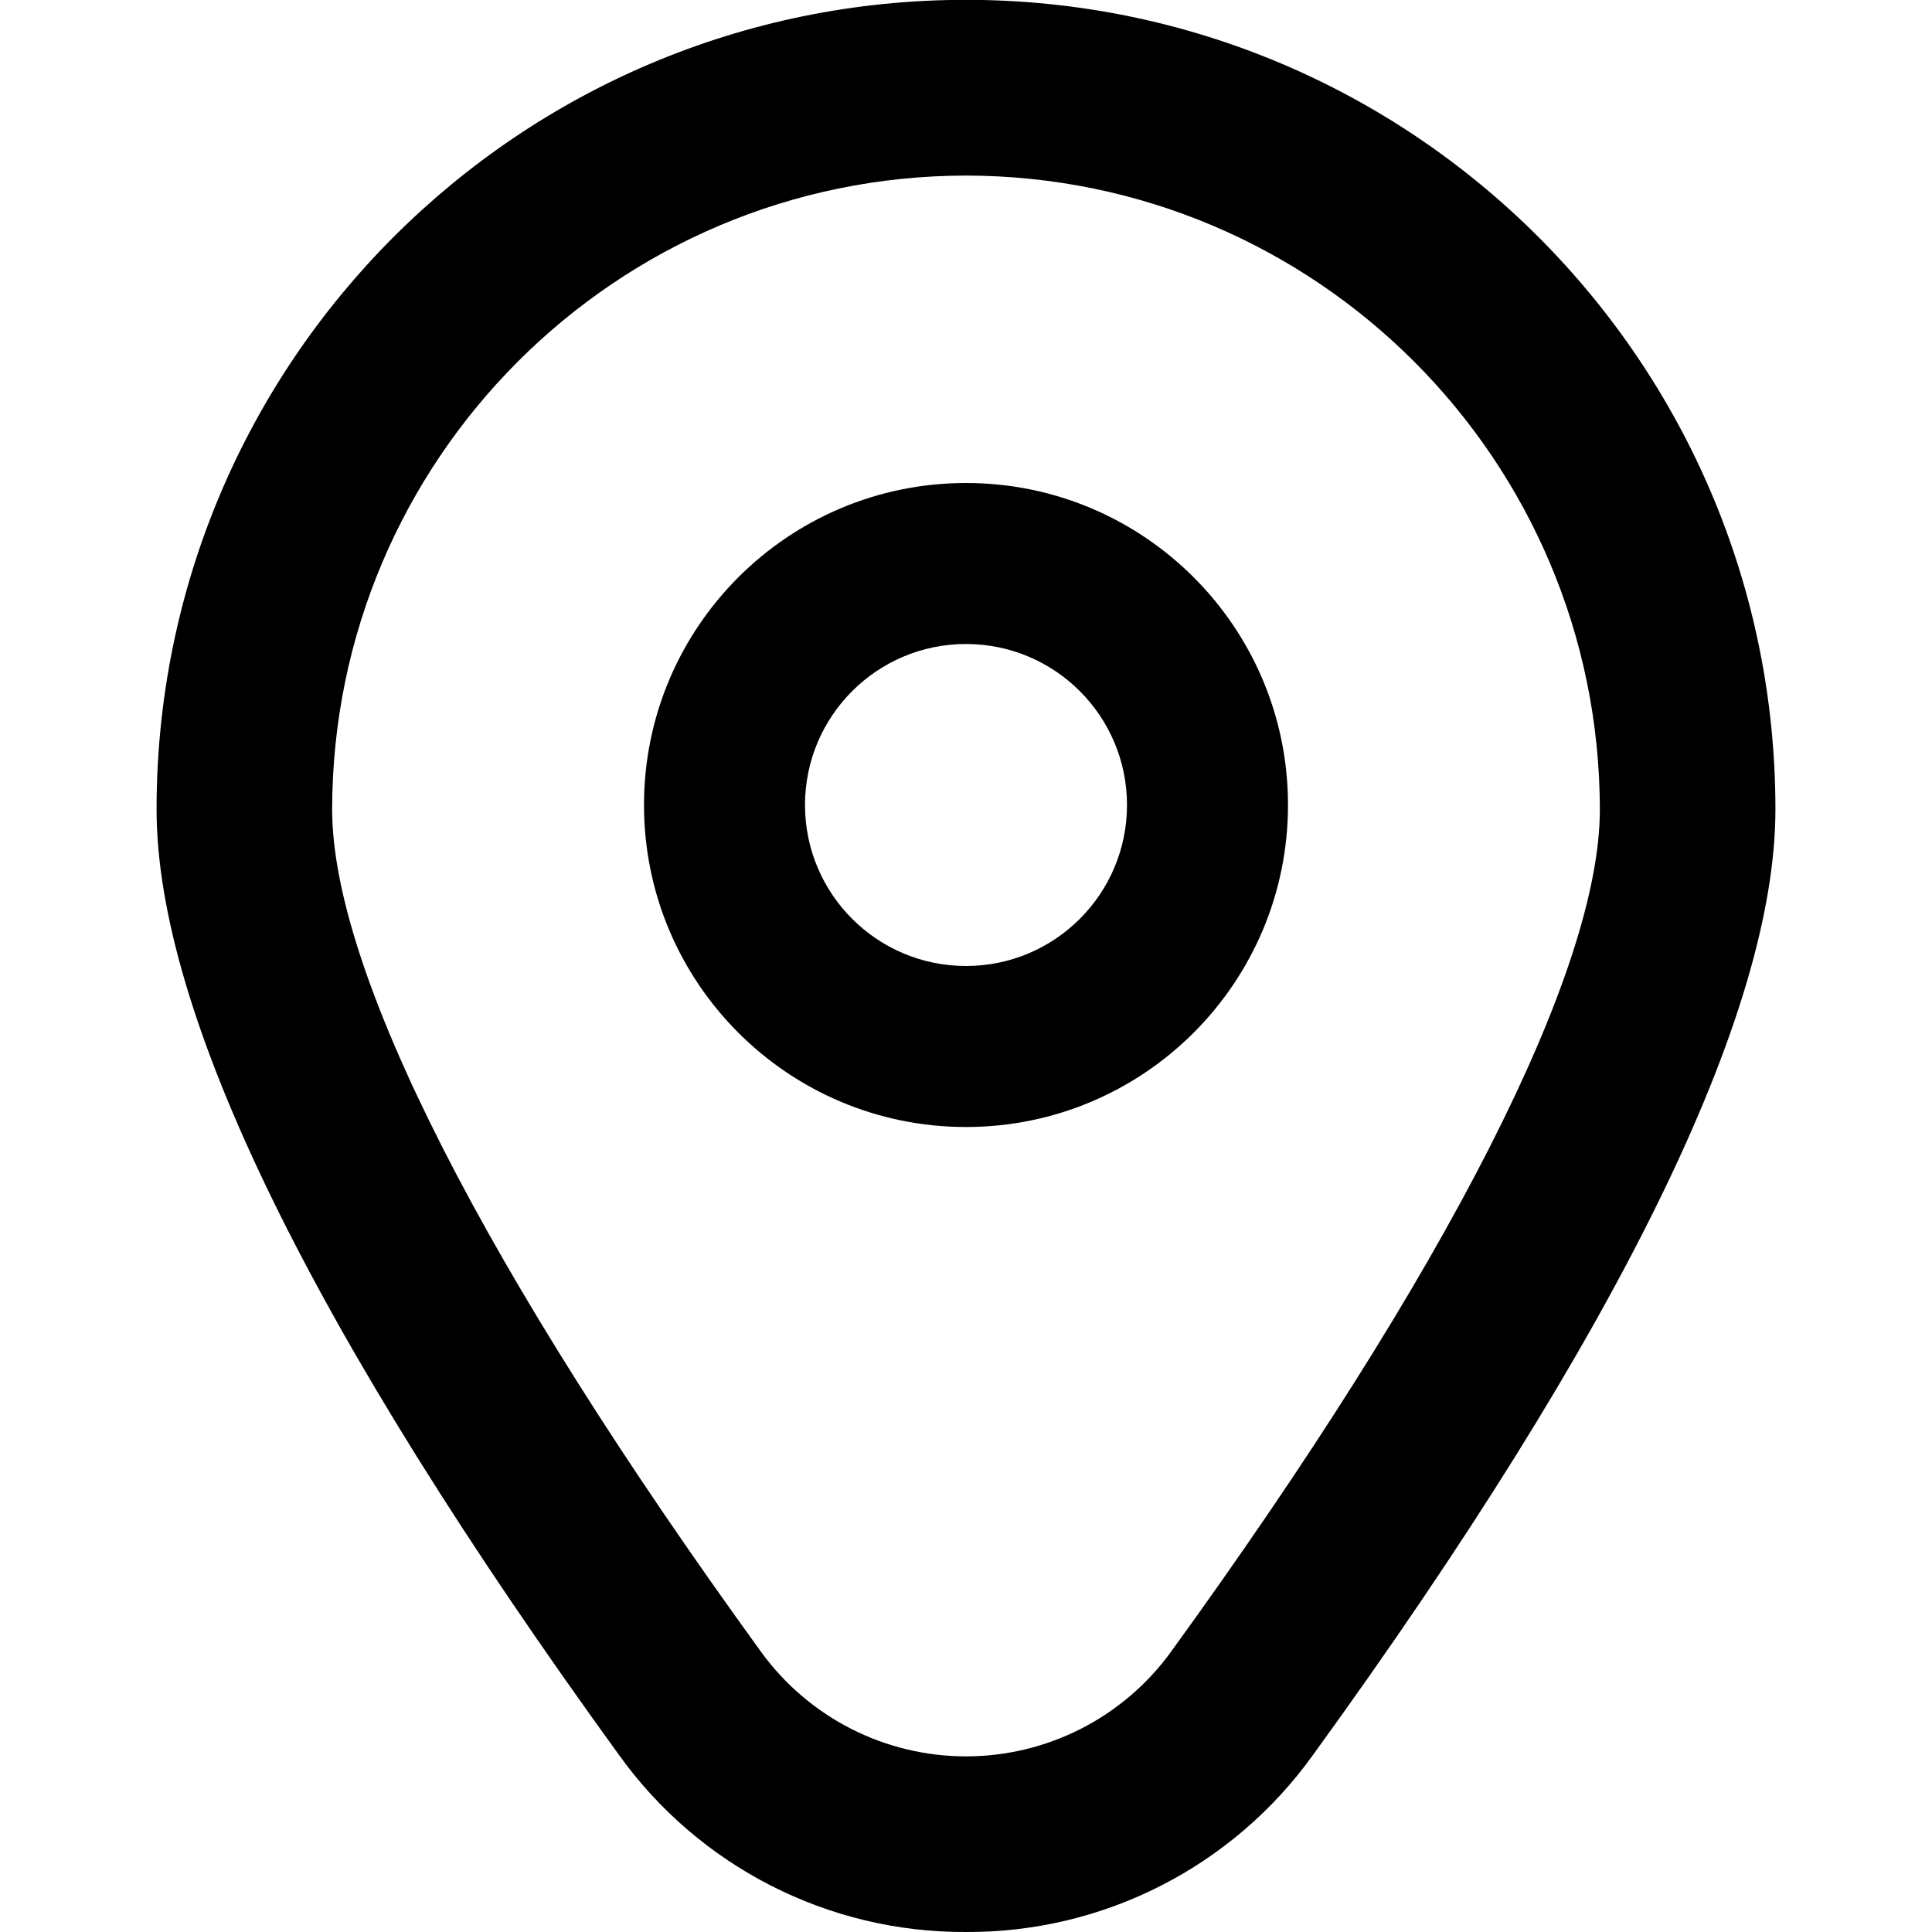
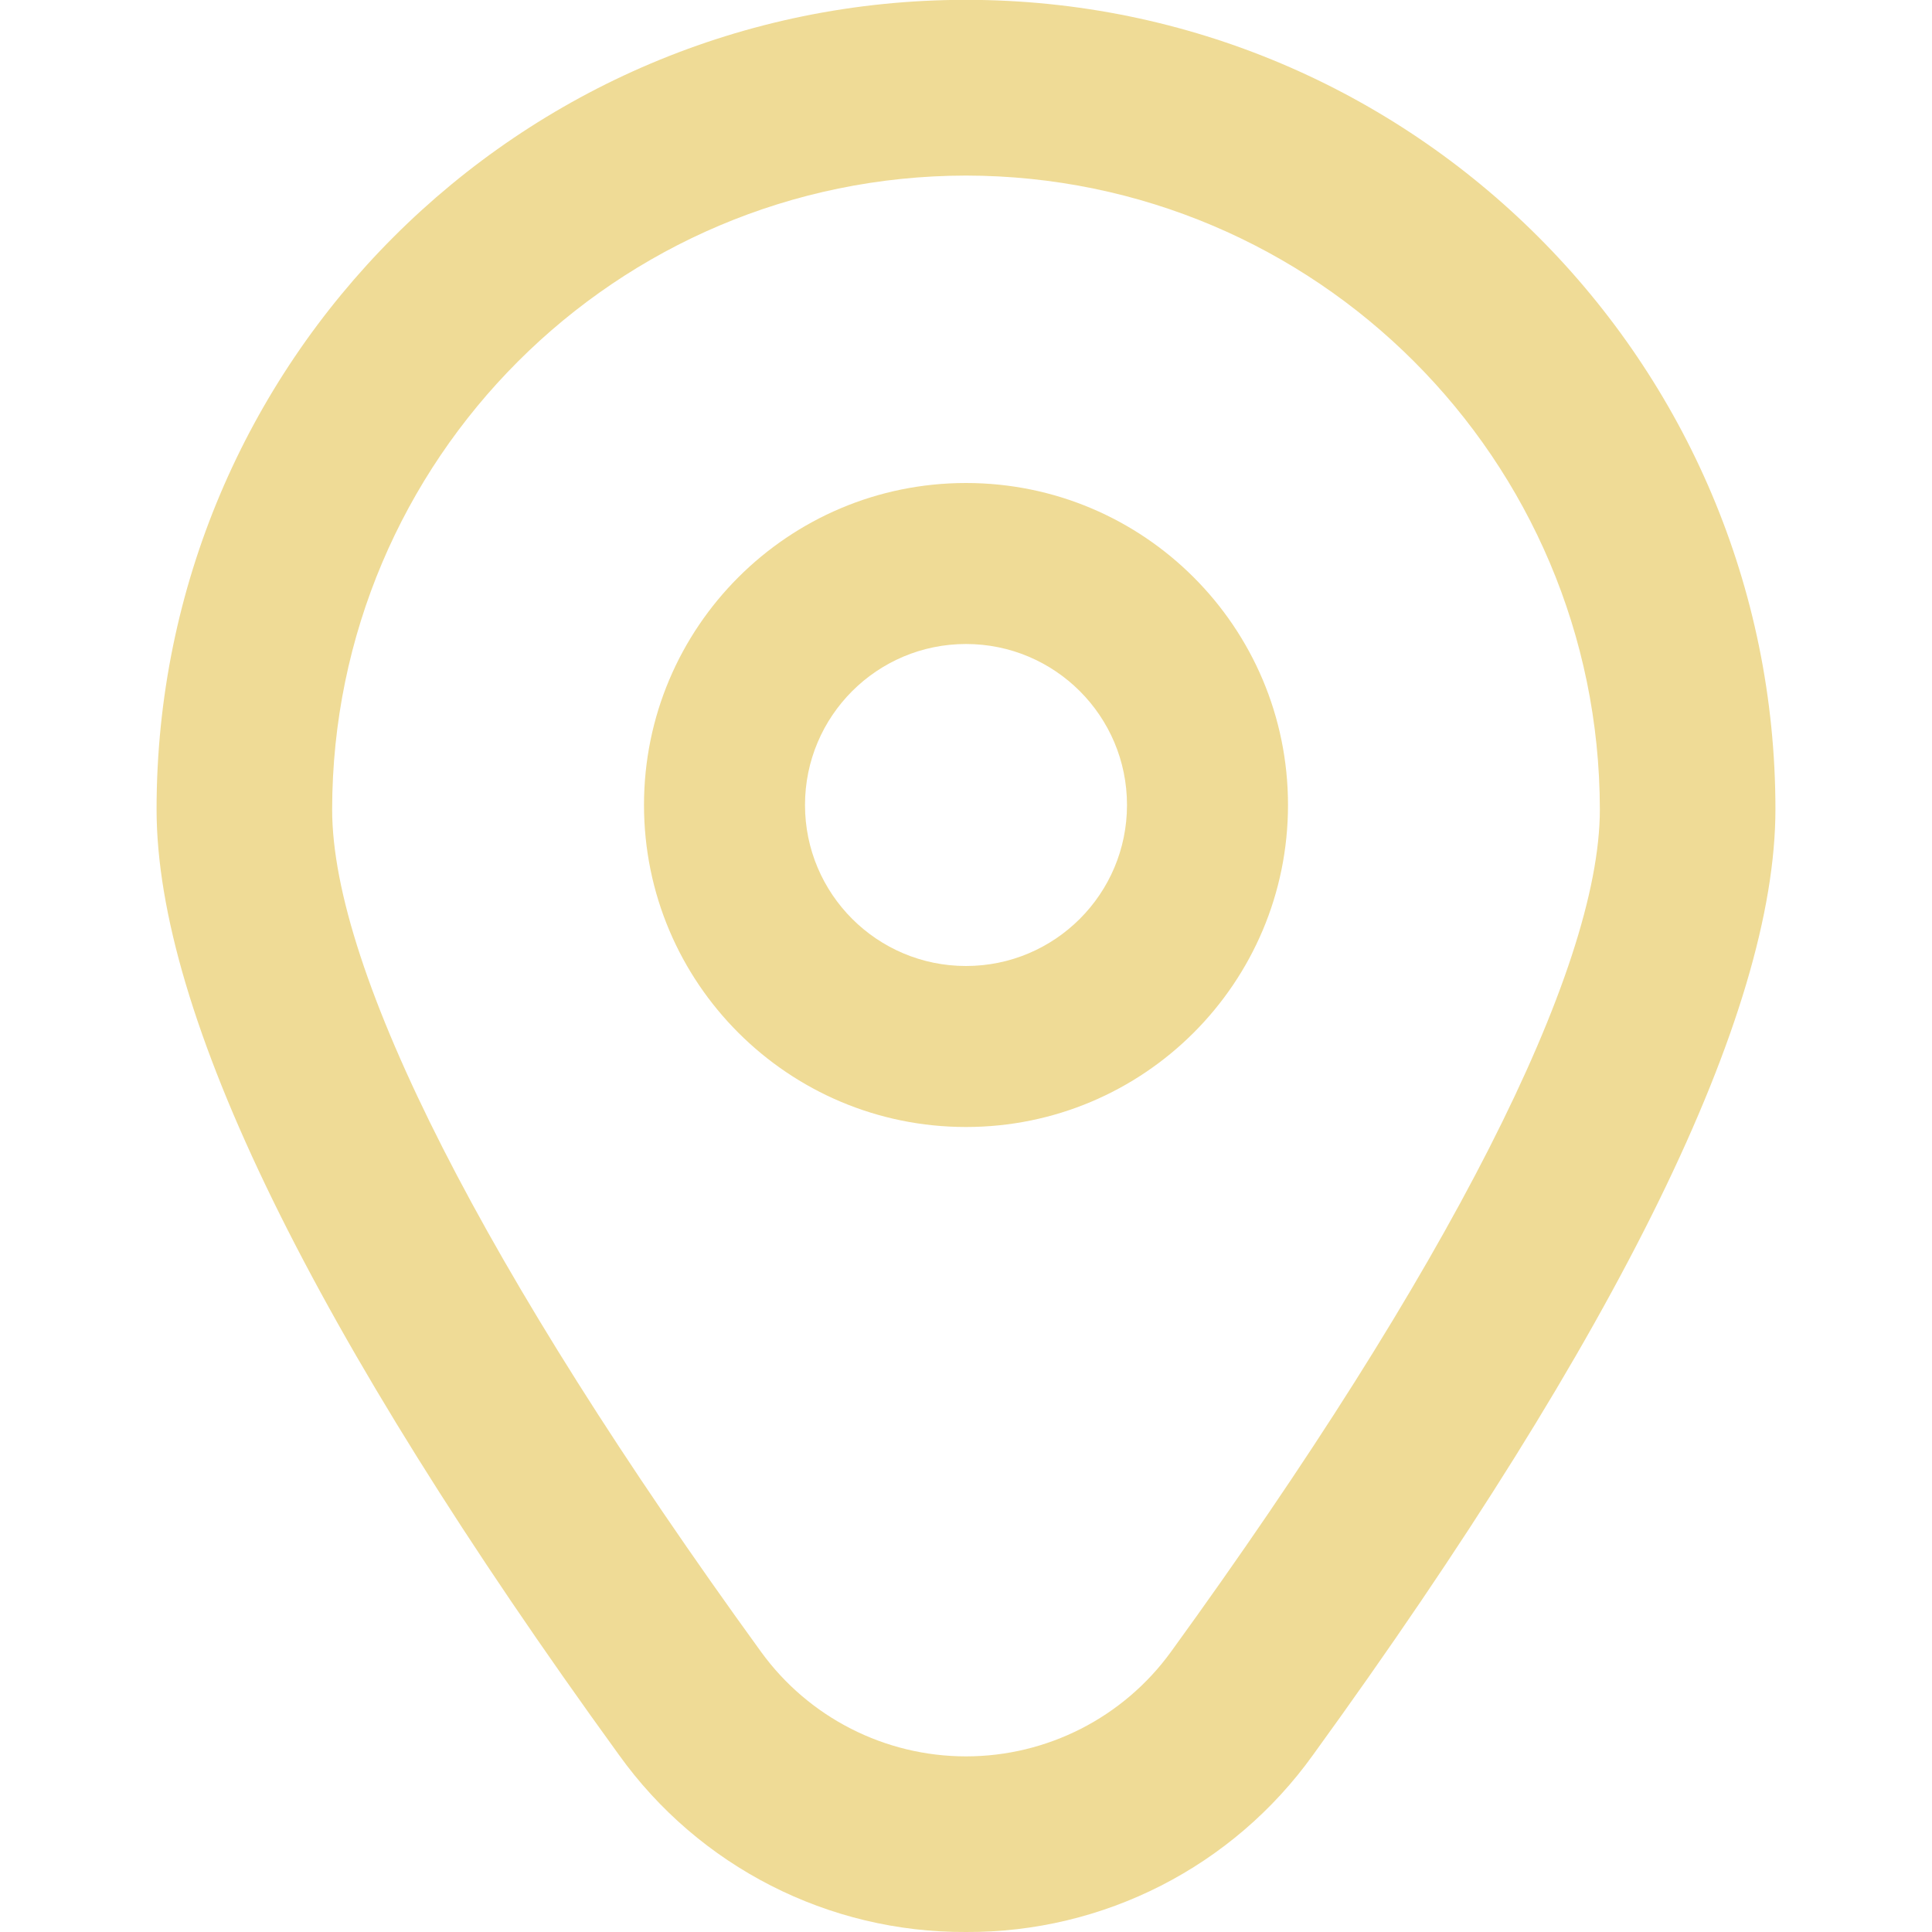
- <svg xmlns="http://www.w3.org/2000/svg" id="Outline" viewBox="0 0 24 24" width="512" height="512">
-   <path d="M12,6a4,4,0,1,0,4,4A4,4,0,0,0,12,6Zm0,6a2,2,0,1,1,2-2A2,2,0,0,1,12,12Z" />
-   <path d="M12,24a5.271,5.271,0,0,1-4.311-2.2c-3.811-5.257-5.744-9.209-5.744-11.747a10.055,10.055,0,0,1,20.11,0c0,2.538-1.933,6.49-5.744,11.747A5.271,5.271,0,0,1,12,24ZM12,2.181a7.883,7.883,0,0,0-7.874,7.874c0,2.01,1.893,5.727,5.329,10.466a3.145,3.145,0,0,0,5.09,0c3.436-4.739,5.329-8.456,5.329-10.466A7.883,7.883,0,0,0,12,2.181Z" />
+ <svg xmlns="http://www.w3.org/2000/svg" id="Outline" viewBox="0 0 24 24" width="32" height="32">
+   <path d="M12,6a4,4,0,1,0,4,4A4,4,0,0,0,12,6Zm0,6a2,2,0,1,1,2-2A2,2,0,0,1,12,12Z" fill="#efdb96" />
+   <path d="M12,24a5.271,5.271,0,0,1-4.311-2.2c-3.811-5.257-5.744-9.209-5.744-11.747a10.055,10.055,0,0,1,20.11,0c0,2.538-1.933,6.49-5.744,11.747A5.271,5.271,0,0,1,12,24ZM12,2.181a7.883,7.883,0,0,0-7.874,7.874c0,2.01,1.893,5.727,5.329,10.466a3.145,3.145,0,0,0,5.09,0c3.436-4.739,5.329-8.456,5.329-10.466A7.883,7.883,0,0,0,12,2.181Z" fill="#efdb96" />
</svg>
